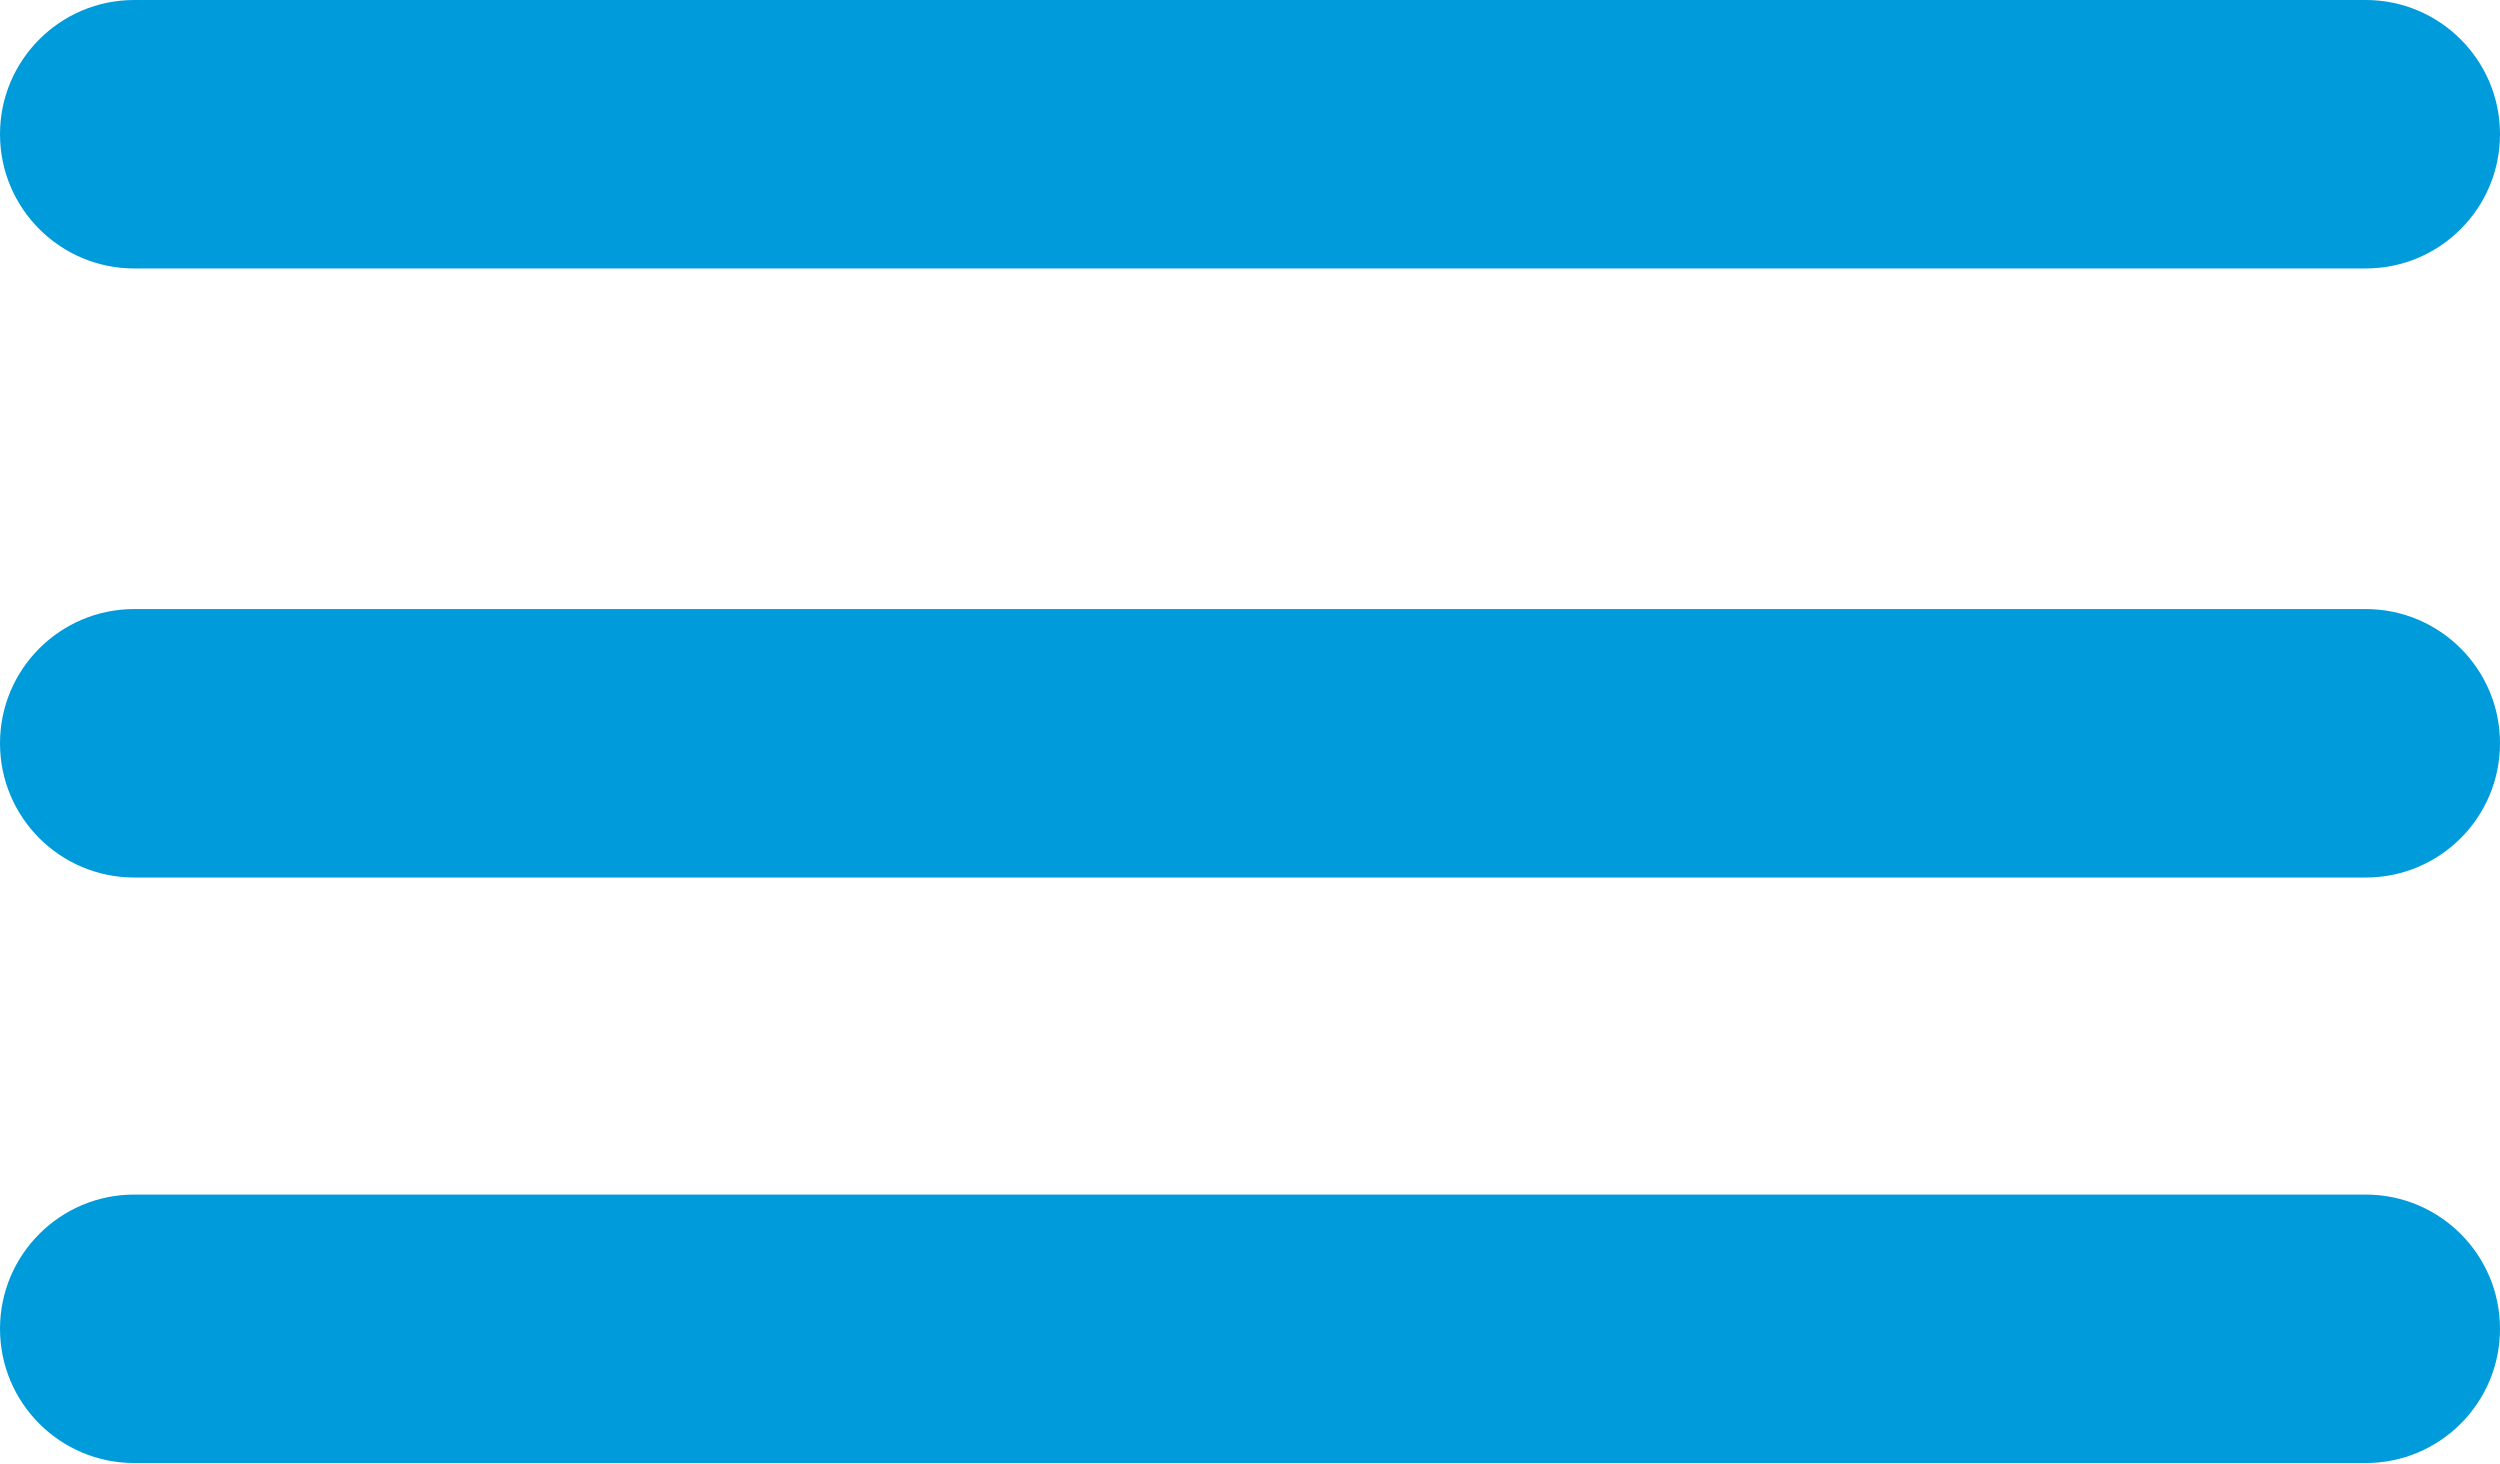
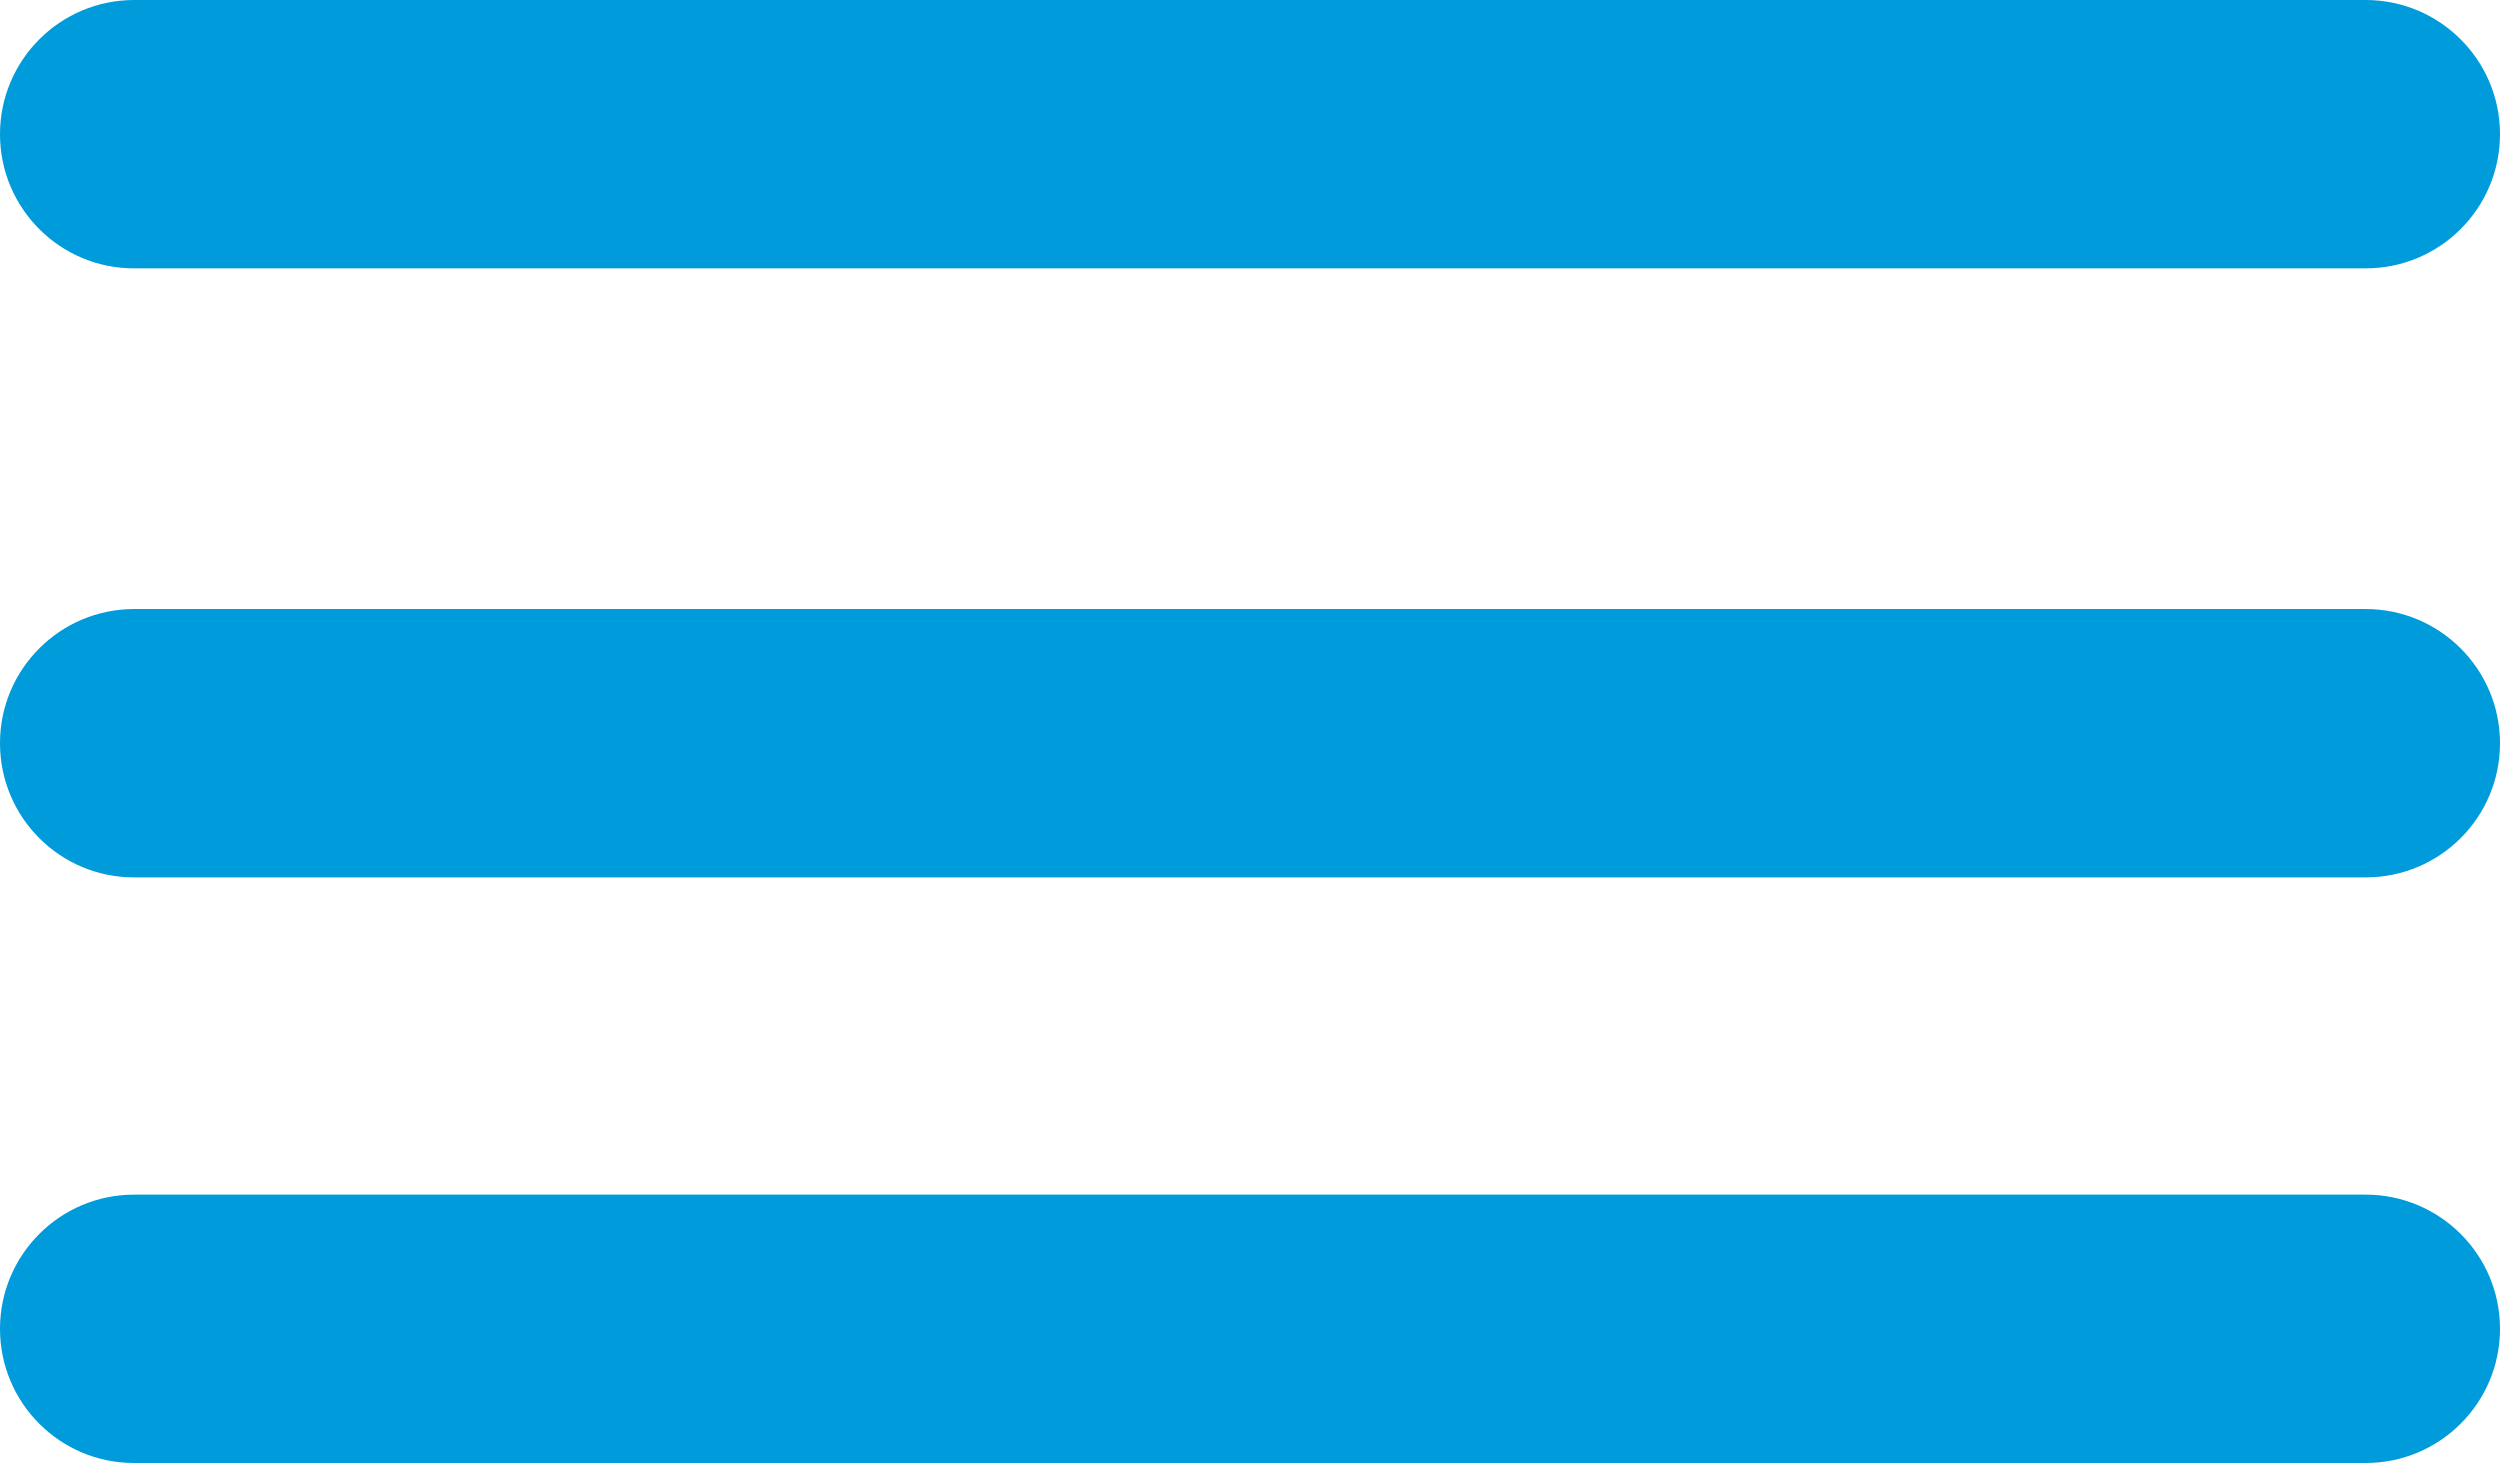
- <svg xmlns="http://www.w3.org/2000/svg" version="1.1" id="Layer_1" x="0px" y="0px" width="28.347px" height="16.589px" viewBox="0 0 28.347 16.589" enable-background="new 0 0 28.347 16.589" xml:space="preserve">
-   <path fill="#009BDB" d="M28.347,1.522c0,0.84-0.682,1.522-1.522,1.522H1.522C0.682,3.044,0,2.362,0,1.522l0,0  C0,0.682,0.682,0,1.522,0h25.302C27.665,0,28.347,0.682,28.347,1.522L28.347,1.522z" />
-   <path fill="#009BDB" d="M28.347,8.428c0,0.841-0.682,1.522-1.522,1.522H1.522C0.682,9.95,0,9.269,0,8.428l0,0  c0-0.84,0.682-1.522,1.522-1.522h25.302C27.665,6.906,28.347,7.587,28.347,8.428L28.347,8.428z" />
-   <path fill="#009BDB" d="M28.347,15.067c0,0.841-0.682,1.522-1.522,1.522H1.522C0.682,16.589,0,15.908,0,15.067l0,0  c0-0.84,0.682-1.522,1.522-1.522h25.302C27.665,13.545,28.347,14.227,28.347,15.067L28.347,15.067z" />
+ <svg xmlns="http://www.w3.org/2000/svg" version="1.1" id="Layer_1" x="0px" y="0px" width="19.843px" height="11.613px" viewBox="0 0 19.843 11.613" enable-background="new 0 0 19.843 11.613" xml:space="preserve">
+   <path fill="#009BDB" d="M19.843,1.065c0,0.588-0.477,1.065-1.066,1.065H1.065C0.477,2.131,0,1.654,0,1.065l0,0  C0,0.478,0.477,0,1.065,0h17.711C19.366,0,19.843,0.478,19.843,1.065L19.843,1.065z" />
+   <path fill="#009BDB" d="M19.843,5.899c0,0.589-0.477,1.065-1.066,1.065H1.065C0.477,6.965,0,6.488,0,5.899l0,0  c0-0.588,0.477-1.065,1.065-1.065h17.711C19.366,4.834,19.843,5.312,19.843,5.899L19.843,5.899z" />
+   <path fill="#009BDB" d="M19.843,10.547c0,0.588-0.477,1.065-1.066,1.065H1.065C0.477,11.613,0,11.136,0,10.547l0,0  c0-0.588,0.477-1.065,1.065-1.065h17.711C19.366,9.482,19.843,9.959,19.843,10.547L19.843,10.547z" />
</svg>
